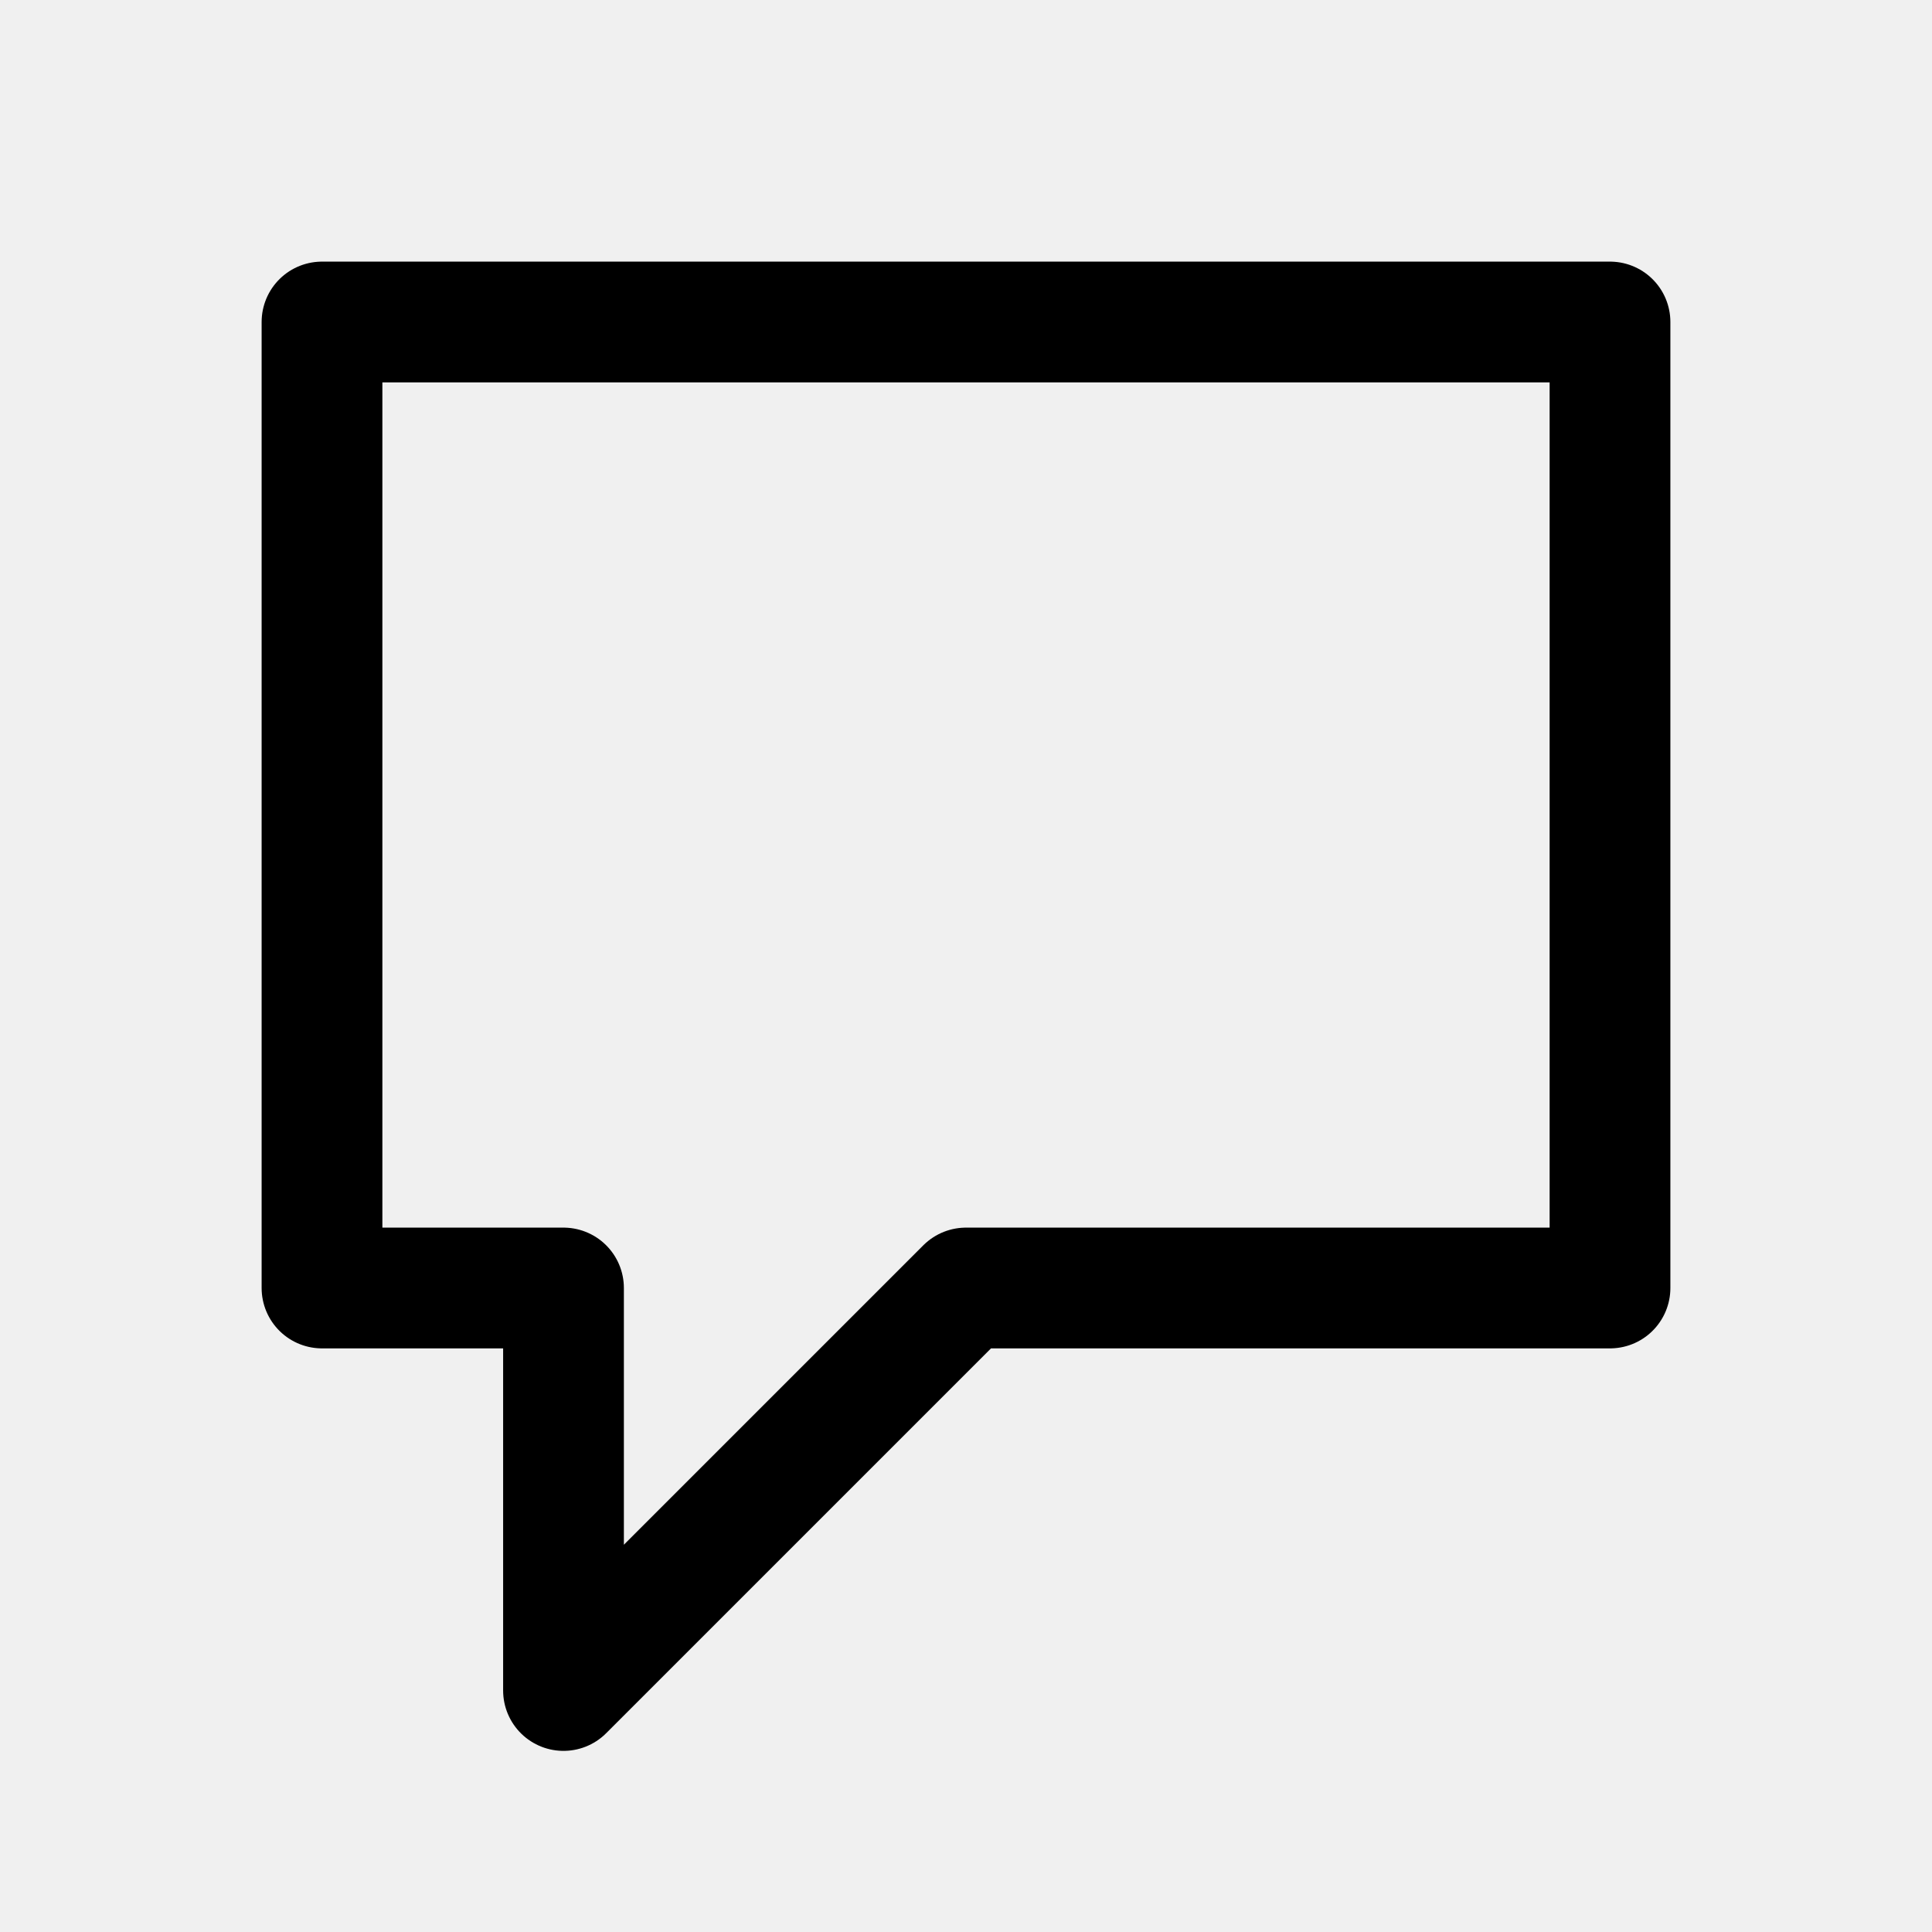
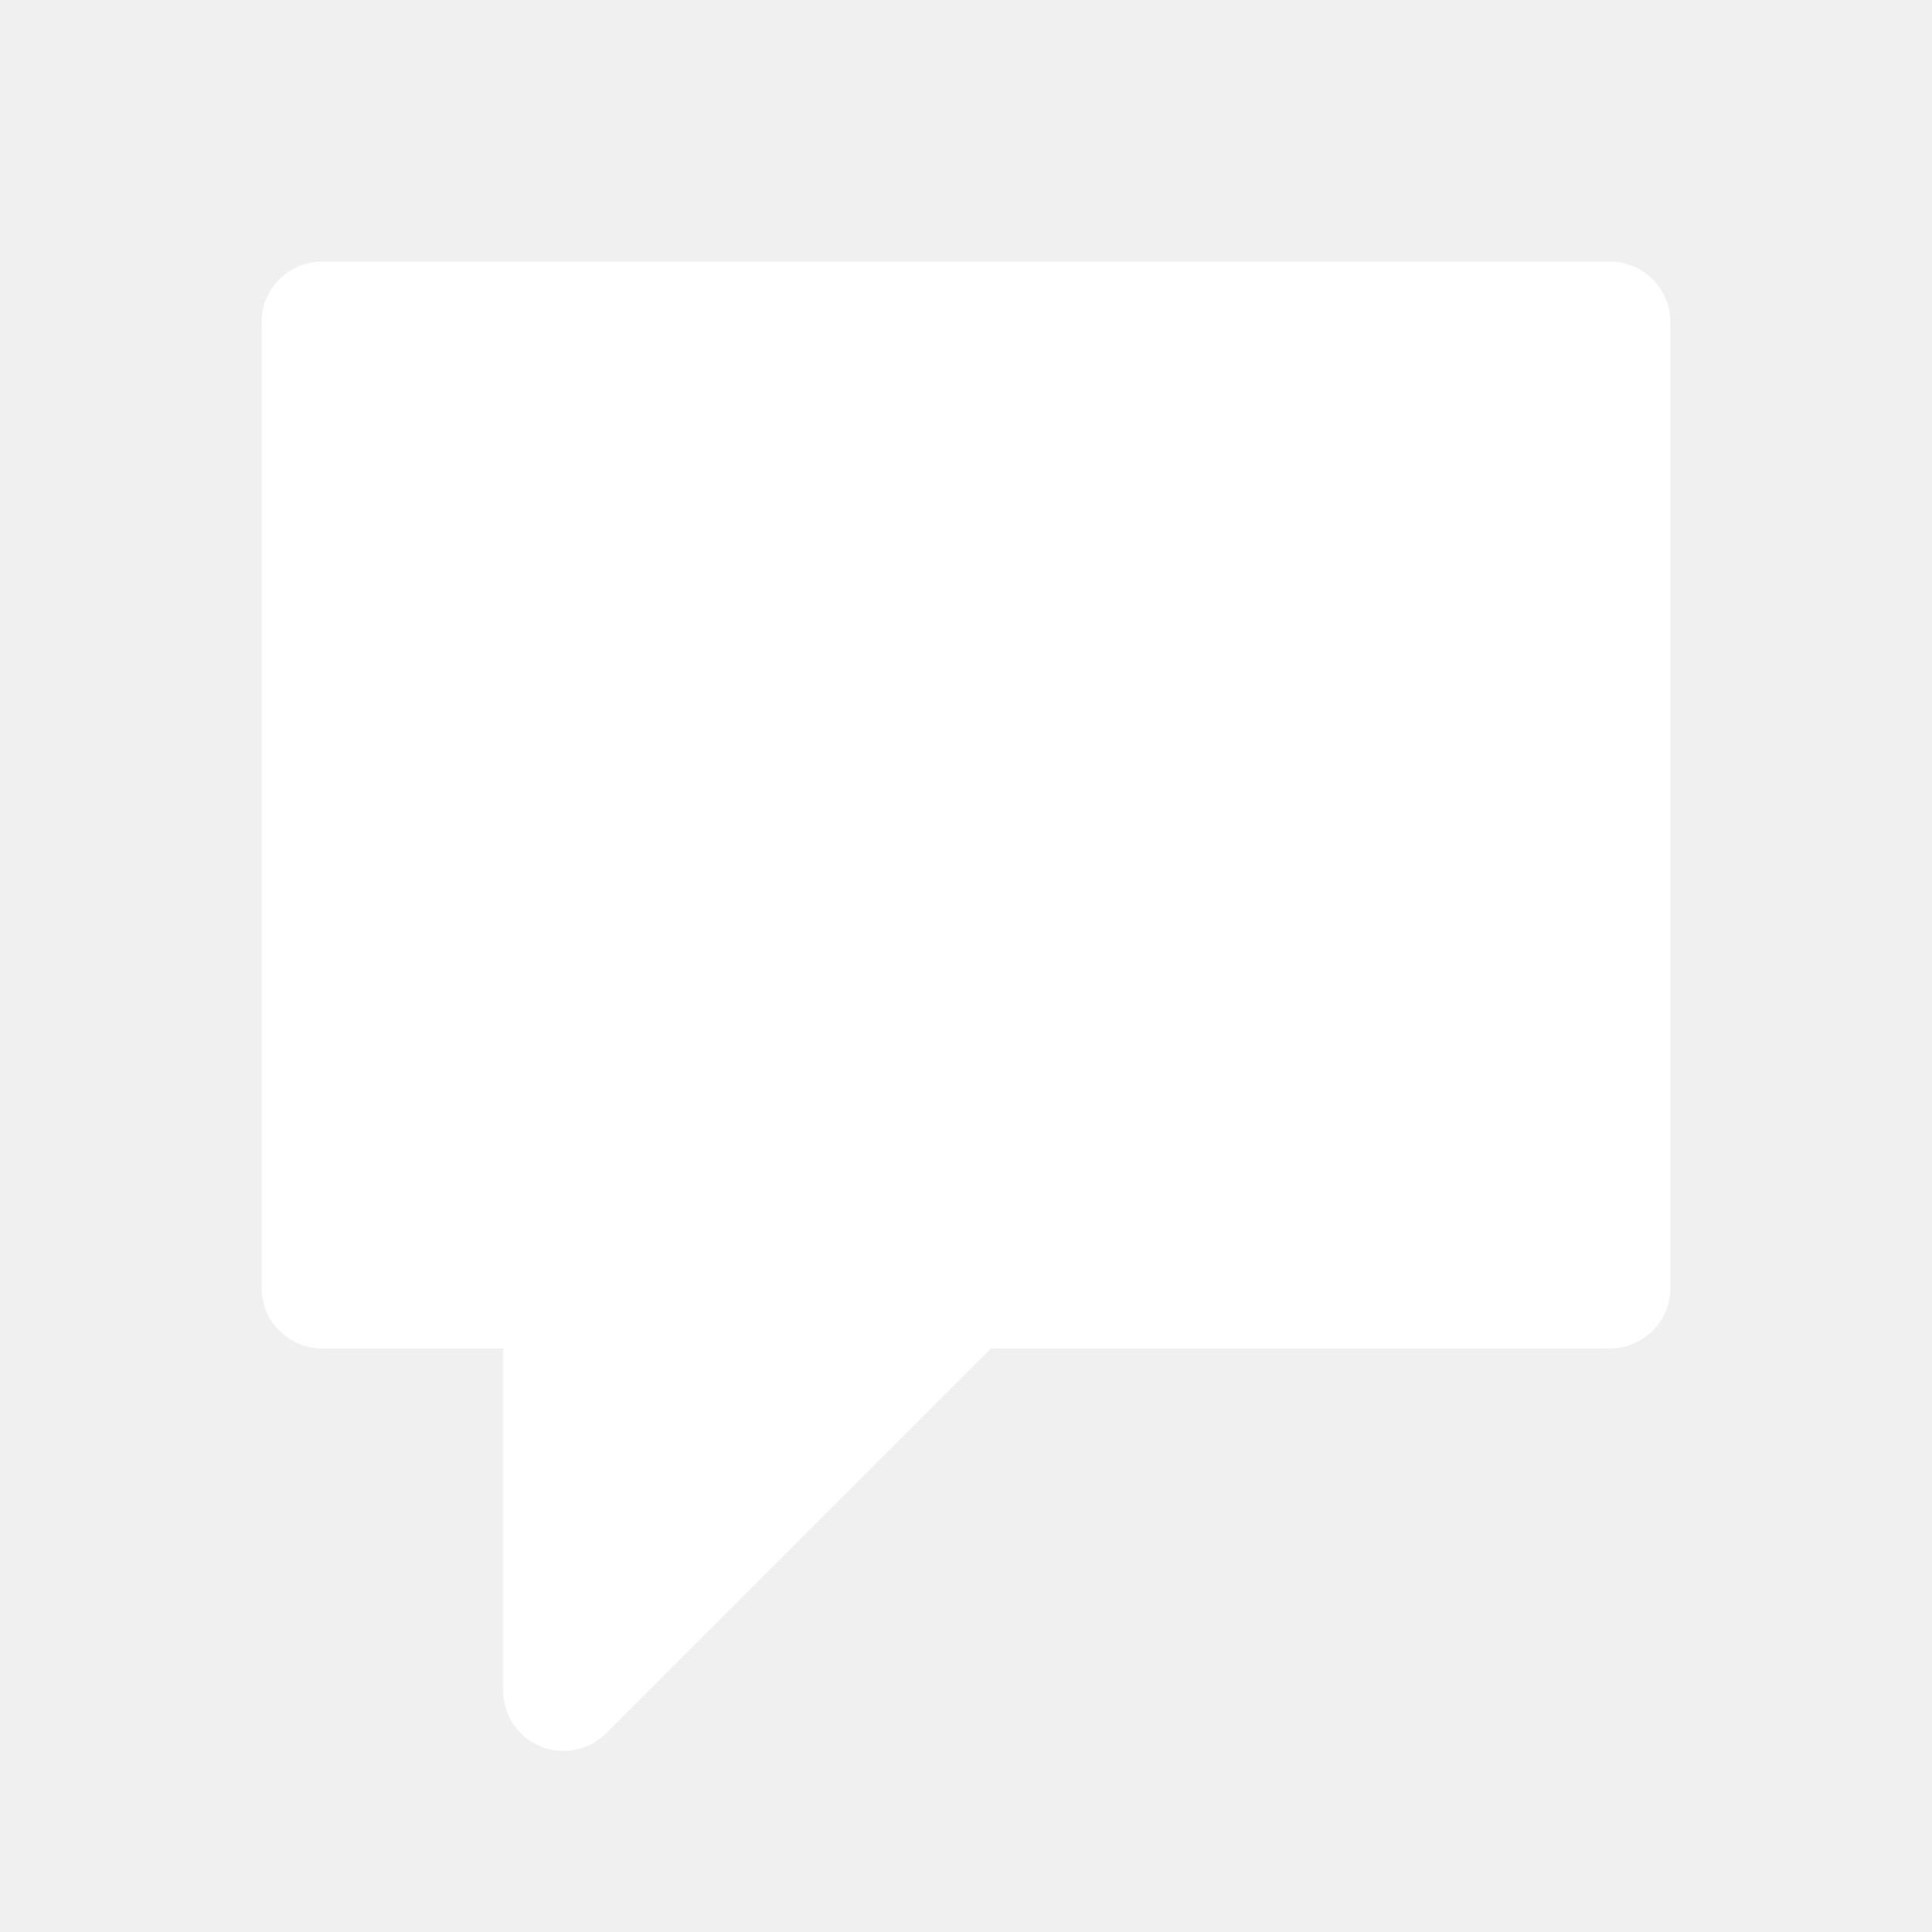
- <svg xmlns="http://www.w3.org/2000/svg" width="800px" height="800px" viewBox="0 0 24 24" fill="none">
-   <path d="M7 21V16H4V4H20V16H12L7 21Z" stroke="#000000" stroke-width="1.5" stroke-linecap="round" stroke-linejoin="round" />
+ <svg xmlns="http://www.w3.org/2000/svg" width="800px" height="800px" viewBox="0 0 24 24" fill="white">
+   <path d="M7 21V16H4V4H20V16H12L7 21Z" stroke="white" stroke-width="1.5" stroke-linecap="round" stroke-linejoin="round" />
</svg>
